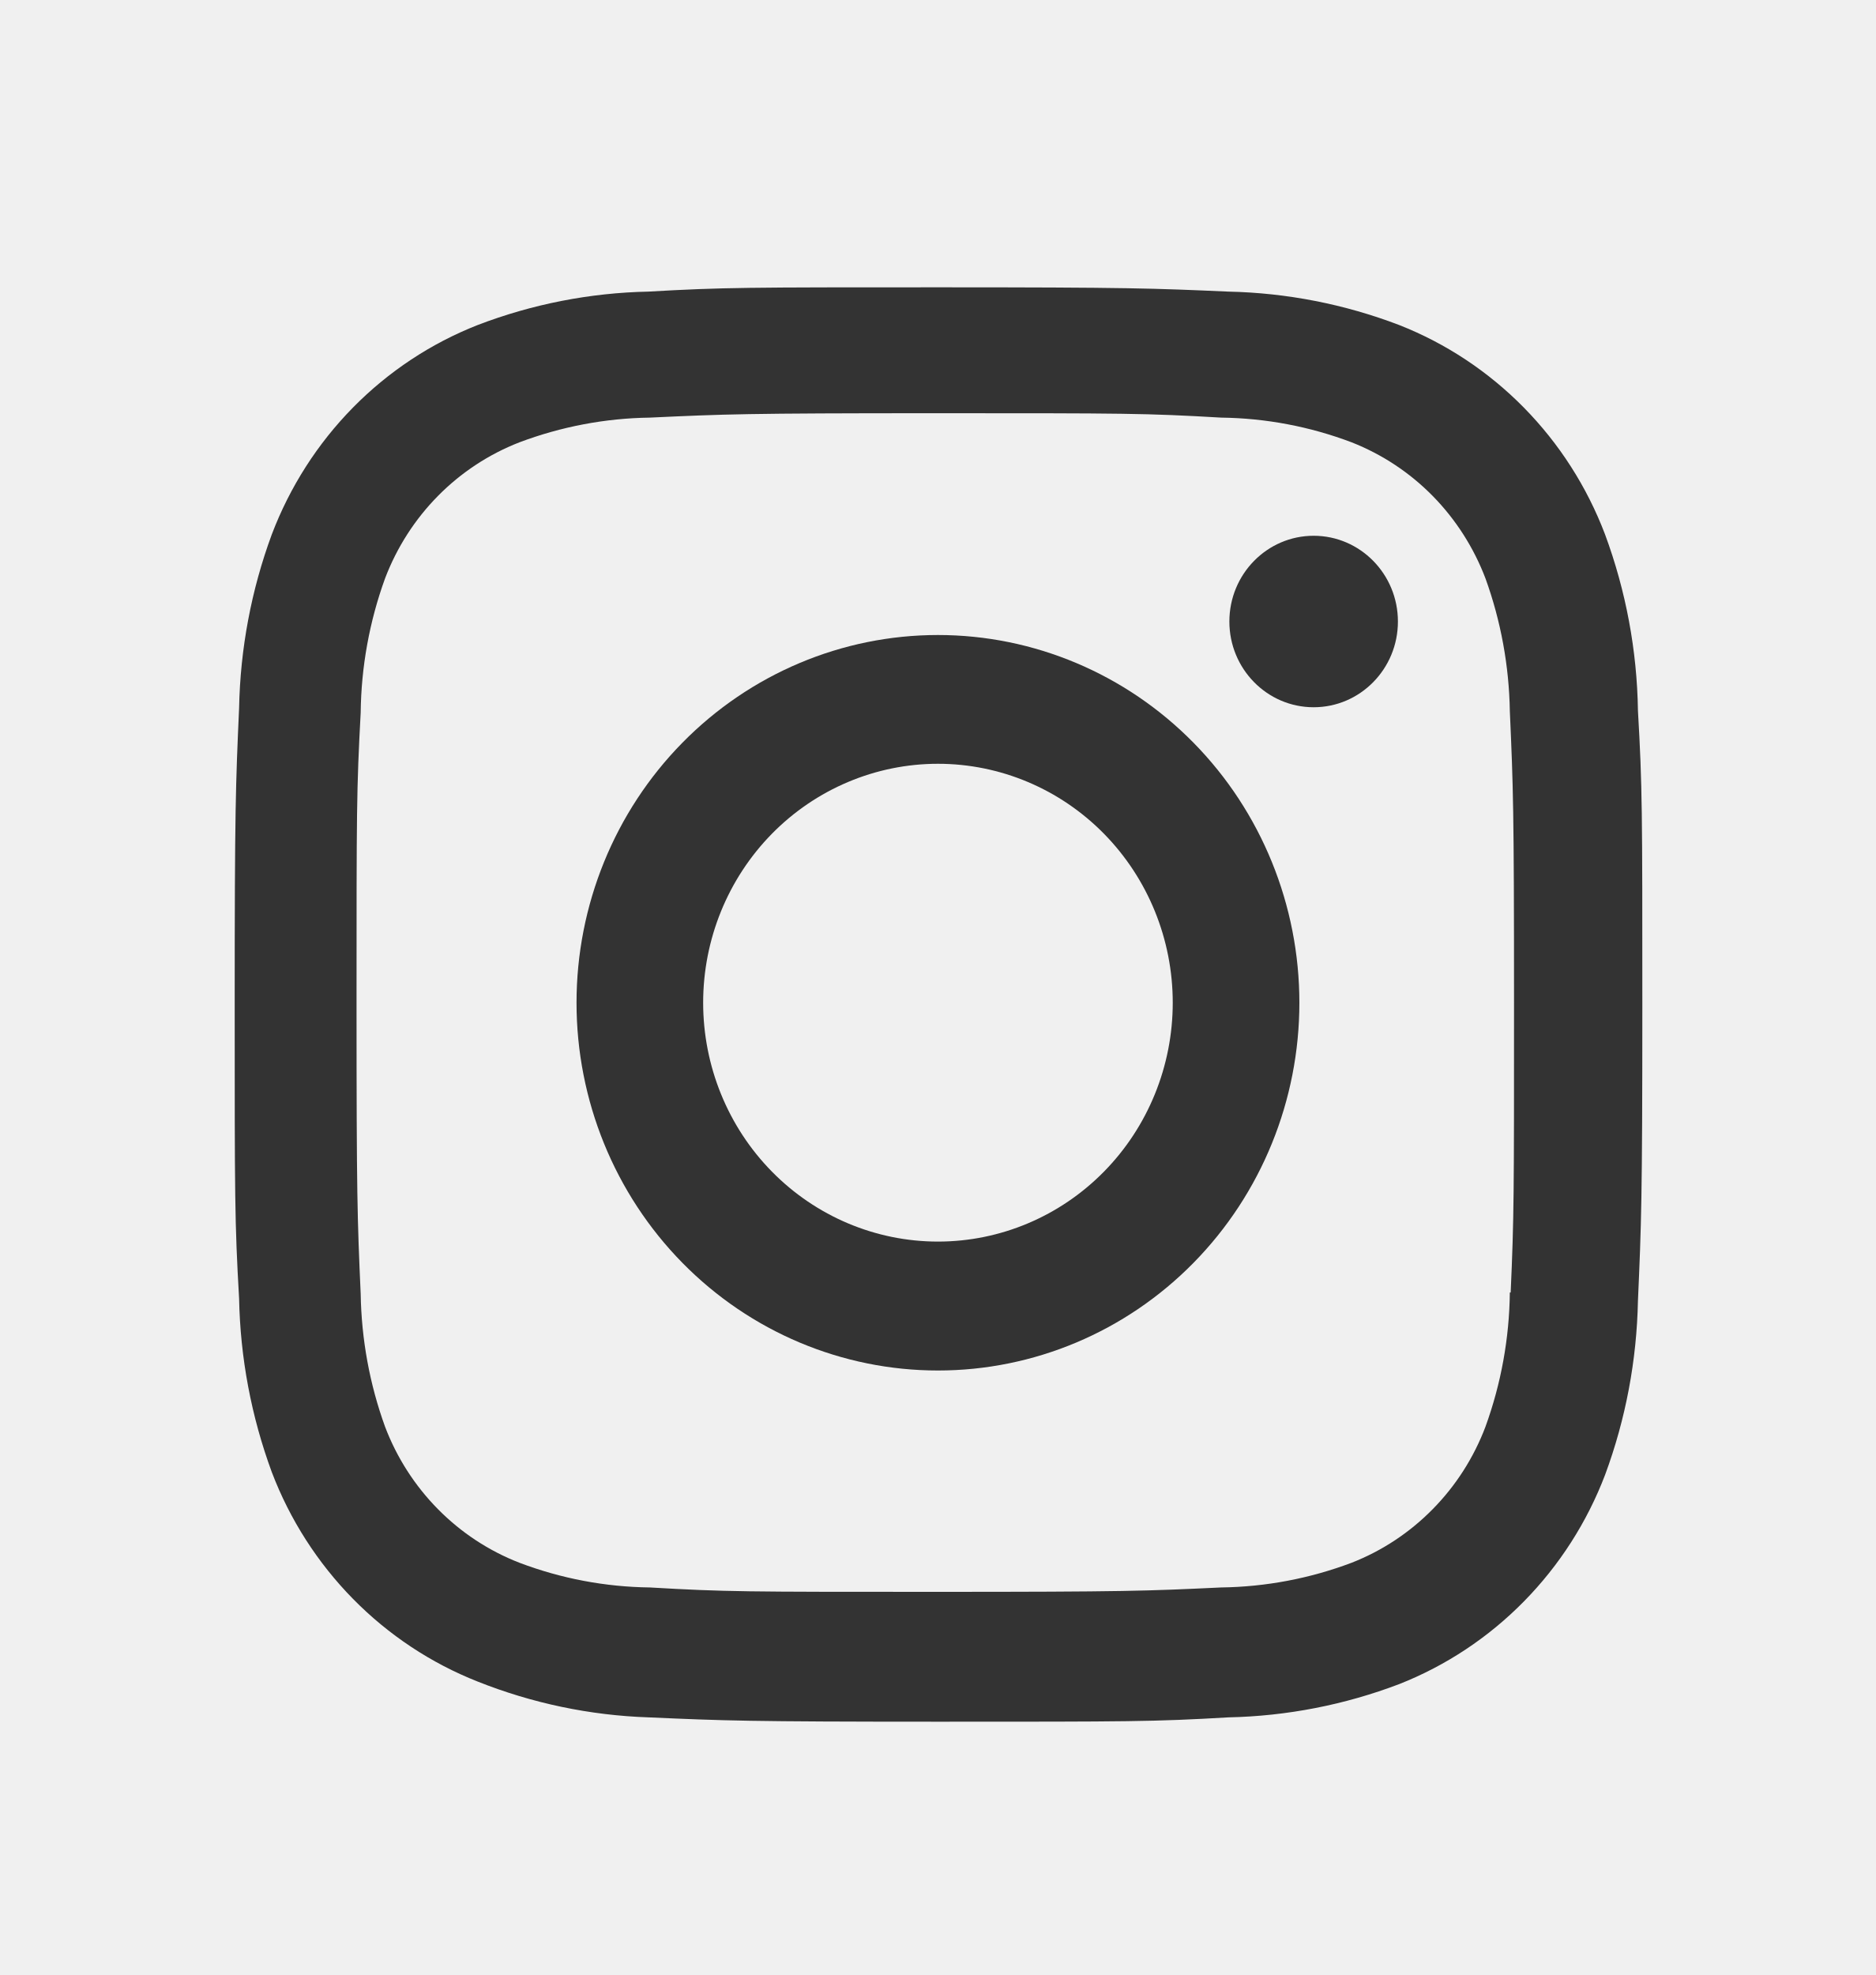
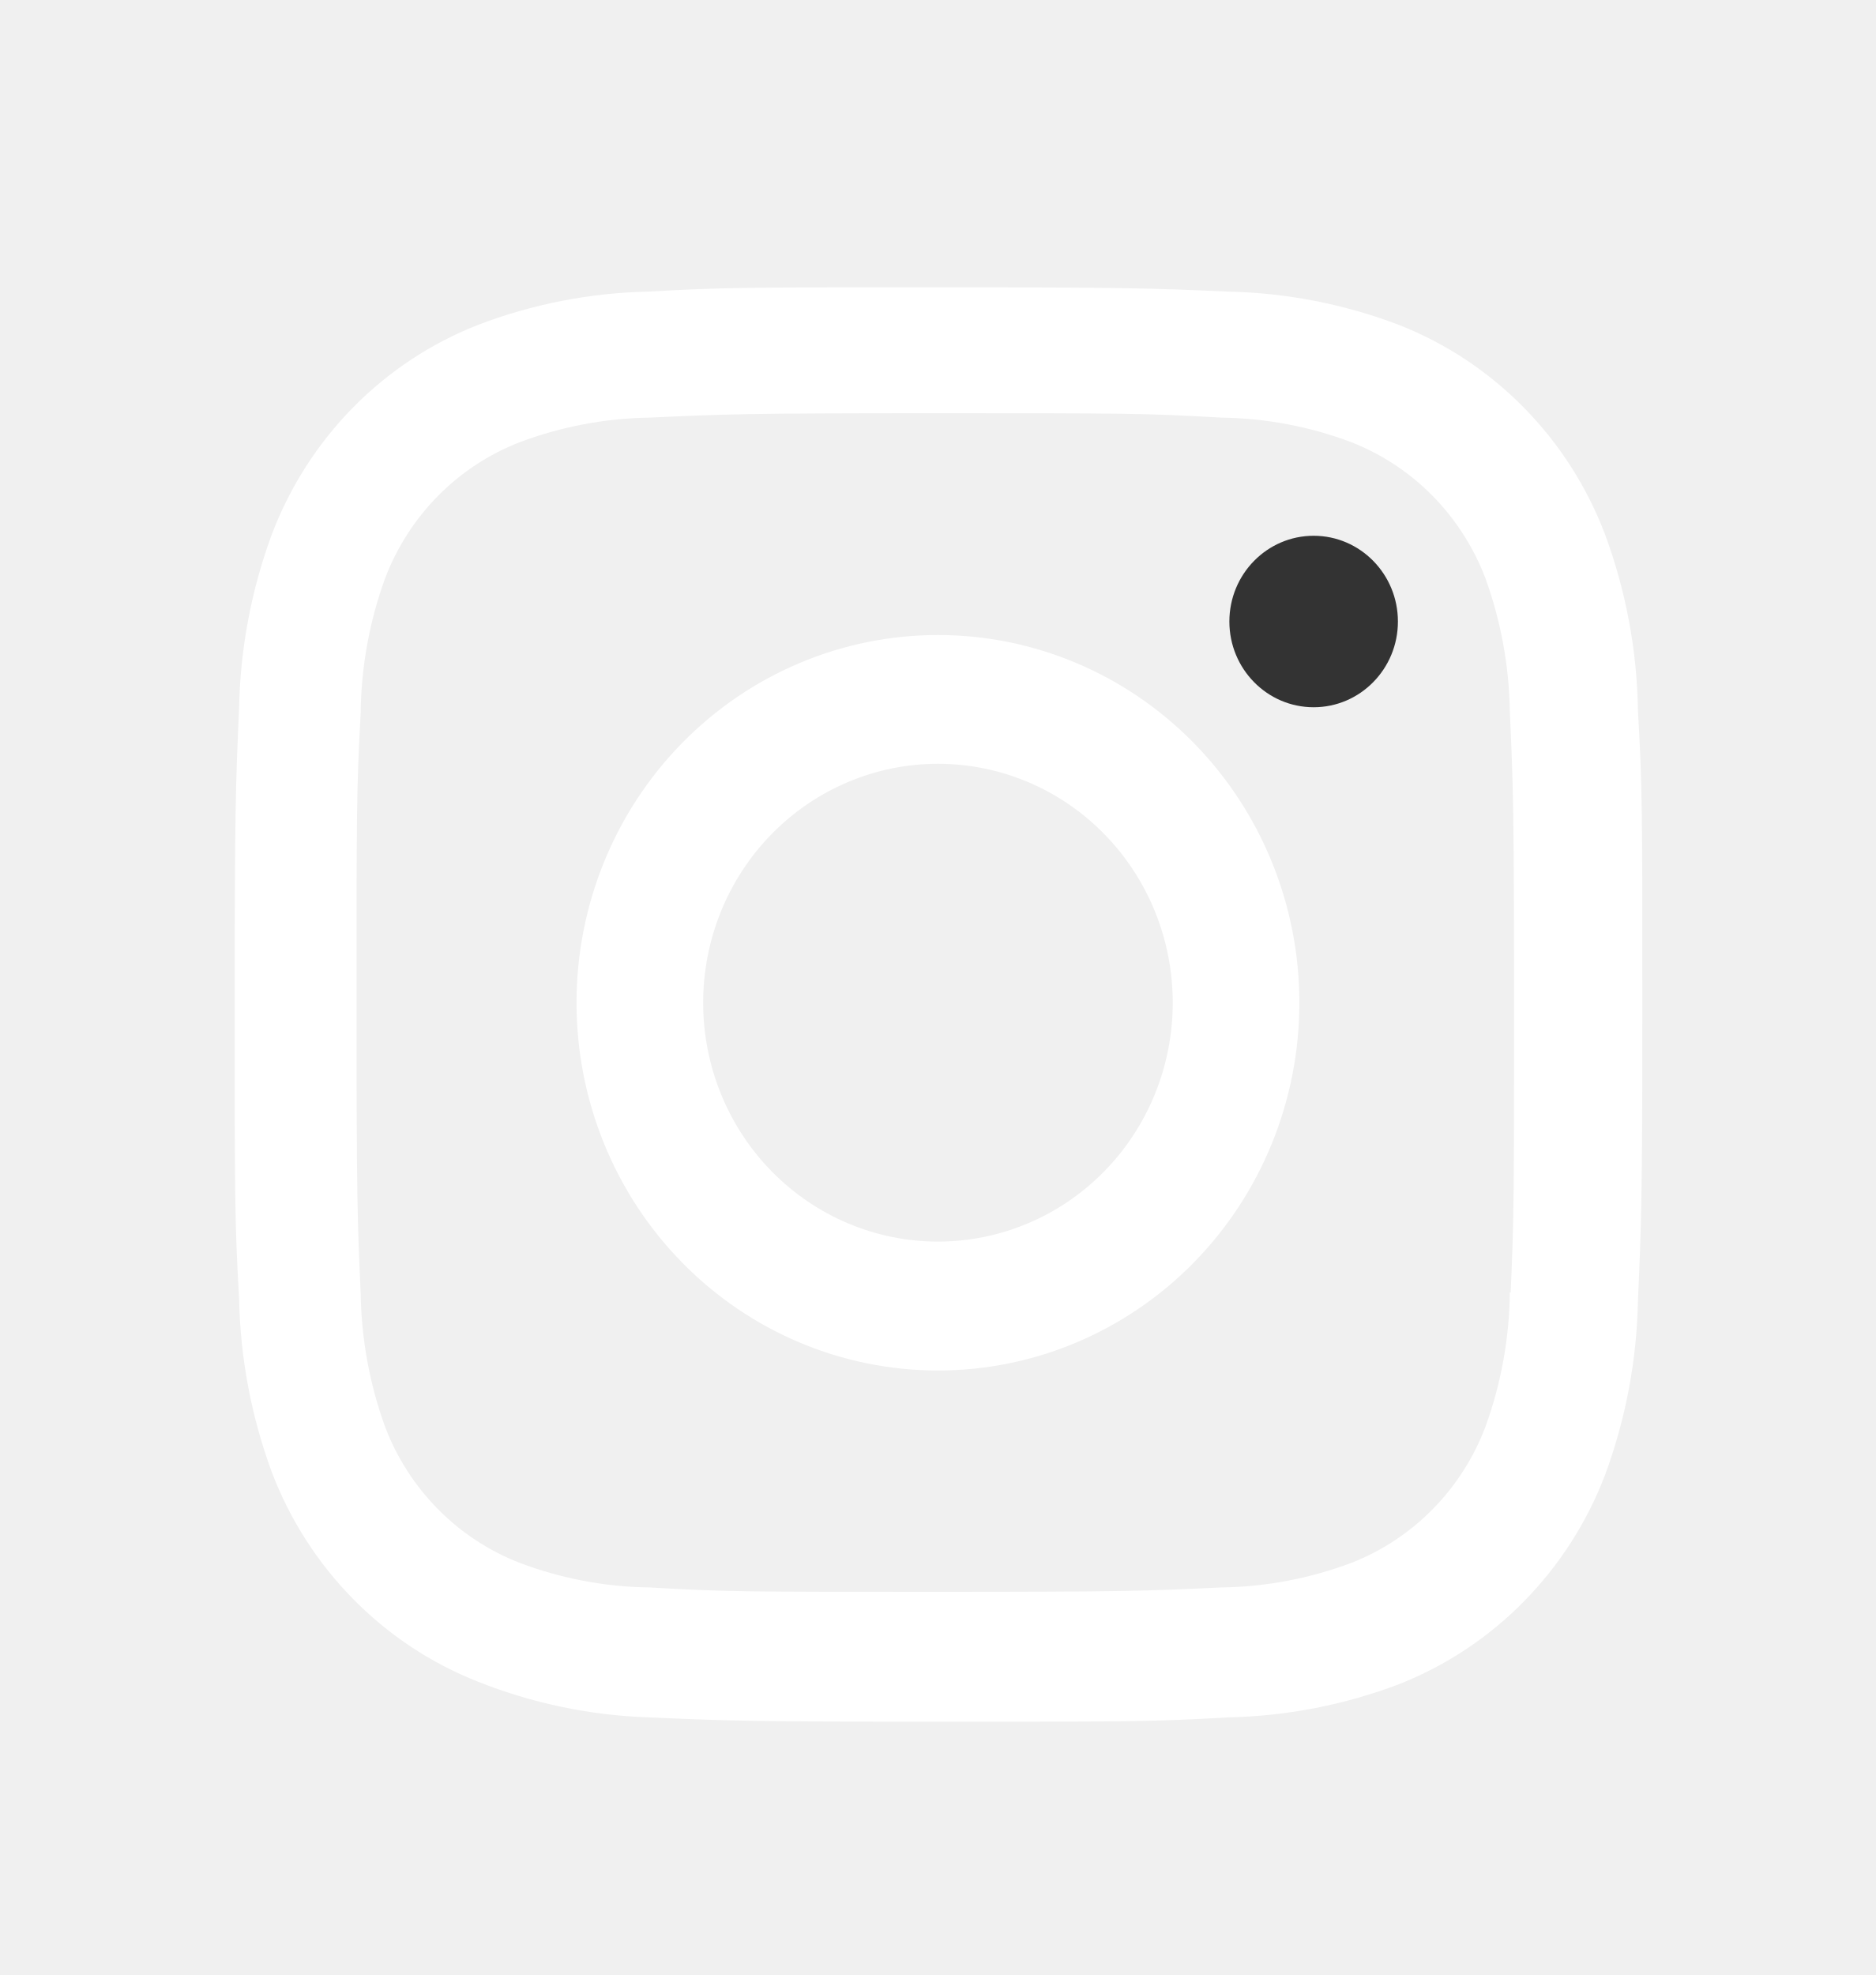
<svg xmlns="http://www.w3.org/2000/svg" width="38" height="40" viewBox="0 0 38 40" fill="none">
-   <path d="M18.999 12.861C17.057 12.861 15.195 13.646 13.822 15.043C12.449 16.439 11.678 18.334 11.678 20.309C11.678 22.285 12.449 24.179 13.822 25.576C15.195 26.973 17.057 27.757 18.999 27.757C20.941 27.757 22.803 26.973 24.176 25.576C25.549 24.179 26.32 22.285 26.32 20.309C26.32 18.334 25.549 16.439 24.176 15.043C22.803 13.646 20.941 12.861 18.999 12.861ZM18.999 25.146C17.738 25.146 16.528 24.636 15.636 23.729C14.744 22.822 14.243 21.591 14.243 20.308C14.243 19.024 14.744 17.794 15.636 16.886C16.528 15.979 17.738 15.469 18.999 15.469C20.261 15.469 21.47 15.979 22.362 16.886C23.254 17.794 23.755 19.024 23.755 20.308C23.755 21.591 23.254 22.822 22.362 23.729C21.47 24.636 20.261 25.146 18.999 25.146Z" fill="#333333" />
+   <path d="M18.999 12.861C17.057 12.861 15.195 13.646 13.822 15.043C12.449 16.439 11.678 18.334 11.678 20.309C11.678 22.285 12.449 24.179 13.822 25.576C15.195 26.973 17.057 27.757 18.999 27.757C20.941 27.757 22.803 26.973 24.176 25.576C25.549 24.179 26.32 22.285 26.32 20.309C26.32 18.334 25.549 16.439 24.176 15.043C22.803 13.646 20.941 12.861 18.999 12.861ZM18.999 25.146C17.738 25.146 16.528 24.636 15.636 23.729C14.744 22.822 14.243 21.591 14.243 20.308C14.243 19.024 14.744 17.794 15.636 16.886C16.528 15.979 17.738 15.469 18.999 15.469C20.261 15.469 21.47 15.979 22.362 16.886C23.254 17.794 23.755 19.024 23.755 20.308C23.755 21.591 23.254 22.822 22.362 23.729C21.47 24.636 20.261 25.146 18.999 25.146Z" fill="#fff" />
  <path d="M26.609 14.324C27.552 14.324 28.316 13.546 28.316 12.588C28.316 11.629 27.552 10.851 26.609 10.851C25.666 10.851 24.902 11.629 24.902 12.588C24.902 13.546 25.666 14.324 26.609 14.324Z" fill="#333333" />
-   <path d="M32.511 10.822C32.145 9.859 31.585 8.985 30.867 8.255C30.149 7.525 29.289 6.955 28.342 6.583C27.235 6.16 26.064 5.931 24.881 5.906C23.357 5.839 22.874 5.819 19.007 5.819C15.141 5.819 14.645 5.819 13.133 5.906C11.951 5.93 10.781 6.159 9.675 6.583C8.728 6.955 7.868 7.524 7.15 8.254C6.432 8.984 5.872 9.859 5.506 10.822C5.09 11.949 4.866 13.14 4.843 14.343C4.774 15.893 4.754 16.384 4.754 20.319C4.754 24.252 4.754 24.753 4.843 26.295C4.866 27.5 5.09 28.688 5.506 29.817C5.873 30.78 6.434 31.654 7.152 32.384C7.87 33.114 8.73 33.684 9.676 34.057C10.781 34.497 11.951 34.742 13.136 34.782C14.661 34.849 15.144 34.87 19.01 34.87C22.877 34.87 23.372 34.87 24.884 34.782C26.067 34.757 27.238 34.529 28.346 34.107C29.292 33.733 30.152 33.163 30.869 32.433C31.587 31.703 32.148 30.828 32.514 29.866C32.931 28.738 33.154 27.549 33.178 26.345C33.246 24.795 33.267 24.304 33.267 20.369C33.267 16.434 33.267 15.935 33.178 14.393C33.16 13.173 32.934 11.965 32.511 10.822ZM30.583 26.175C30.573 27.104 30.406 28.023 30.09 28.894C29.853 29.521 29.489 30.09 29.022 30.564C28.555 31.039 27.996 31.409 27.38 31.65C26.533 31.97 25.639 32.139 24.736 32.151C23.231 32.222 22.807 32.24 18.95 32.24C15.09 32.24 14.696 32.24 13.163 32.151C12.26 32.14 11.366 31.971 10.52 31.65C9.902 31.41 9.341 31.041 8.872 30.566C8.403 30.091 8.037 29.522 7.799 28.894C7.487 28.033 7.321 27.124 7.306 26.206C7.238 24.676 7.222 24.244 7.222 20.32C7.222 16.395 7.222 15.994 7.306 14.433C7.316 13.506 7.483 12.587 7.799 11.716C8.282 10.445 9.271 9.445 10.52 8.959C11.367 8.64 12.261 8.47 13.163 8.458C14.669 8.388 15.091 8.369 18.95 8.369C22.809 8.369 23.204 8.369 24.736 8.458C25.639 8.469 26.533 8.638 27.38 8.959C27.995 9.201 28.555 9.571 29.022 10.046C29.488 10.521 29.852 11.09 30.09 11.716C30.402 12.578 30.568 13.487 30.583 14.404C30.651 15.936 30.668 16.366 30.668 20.291C30.668 24.215 30.668 24.637 30.6 26.177H30.583L30.583 26.175Z" fill="#333333" />
+   <path d="M32.511 10.822C32.145 9.859 31.585 8.985 30.867 8.255C30.149 7.525 29.289 6.955 28.342 6.583C27.235 6.16 26.064 5.931 24.881 5.906C23.357 5.839 22.874 5.819 19.007 5.819C15.141 5.819 14.645 5.819 13.133 5.906C11.951 5.93 10.781 6.159 9.675 6.583C8.728 6.955 7.868 7.524 7.15 8.254C6.432 8.984 5.872 9.859 5.506 10.822C5.09 11.949 4.866 13.14 4.843 14.343C4.774 15.893 4.754 16.384 4.754 20.319C4.754 24.252 4.754 24.753 4.843 26.295C4.866 27.5 5.09 28.688 5.506 29.817C5.873 30.78 6.434 31.654 7.152 32.384C7.87 33.114 8.73 33.684 9.676 34.057C10.781 34.497 11.951 34.742 13.136 34.782C14.661 34.849 15.144 34.87 19.01 34.87C22.877 34.87 23.372 34.87 24.884 34.782C26.067 34.757 27.238 34.529 28.346 34.107C29.292 33.733 30.152 33.163 30.869 32.433C31.587 31.703 32.148 30.828 32.514 29.866C32.931 28.738 33.154 27.549 33.178 26.345C33.246 24.795 33.267 24.304 33.267 20.369C33.267 16.434 33.267 15.935 33.178 14.393C33.16 13.173 32.934 11.965 32.511 10.822ZM30.583 26.175C30.573 27.104 30.406 28.023 30.09 28.894C29.853 29.521 29.489 30.09 29.022 30.564C28.555 31.039 27.996 31.409 27.38 31.65C26.533 31.97 25.639 32.139 24.736 32.151C23.231 32.222 22.807 32.24 18.95 32.24C15.09 32.24 14.696 32.24 13.163 32.151C12.26 32.14 11.366 31.971 10.52 31.65C9.902 31.41 9.341 31.041 8.872 30.566C8.403 30.091 8.037 29.522 7.799 28.894C7.487 28.033 7.321 27.124 7.306 26.206C7.238 24.676 7.222 24.244 7.222 20.32C7.222 16.395 7.222 15.994 7.306 14.433C7.316 13.506 7.483 12.587 7.799 11.716C8.282 10.445 9.271 9.445 10.52 8.959C11.367 8.64 12.261 8.47 13.163 8.458C14.669 8.388 15.091 8.369 18.95 8.369C22.809 8.369 23.204 8.369 24.736 8.458C25.639 8.469 26.533 8.638 27.38 8.959C27.995 9.201 28.555 9.571 29.022 10.046C29.488 10.521 29.852 11.09 30.09 11.716C30.402 12.578 30.568 13.487 30.583 14.404C30.651 15.936 30.668 16.366 30.668 20.291C30.668 24.215 30.668 24.637 30.6 26.177H30.583L30.583 26.175Z" fill="#fff" />
</svg>
